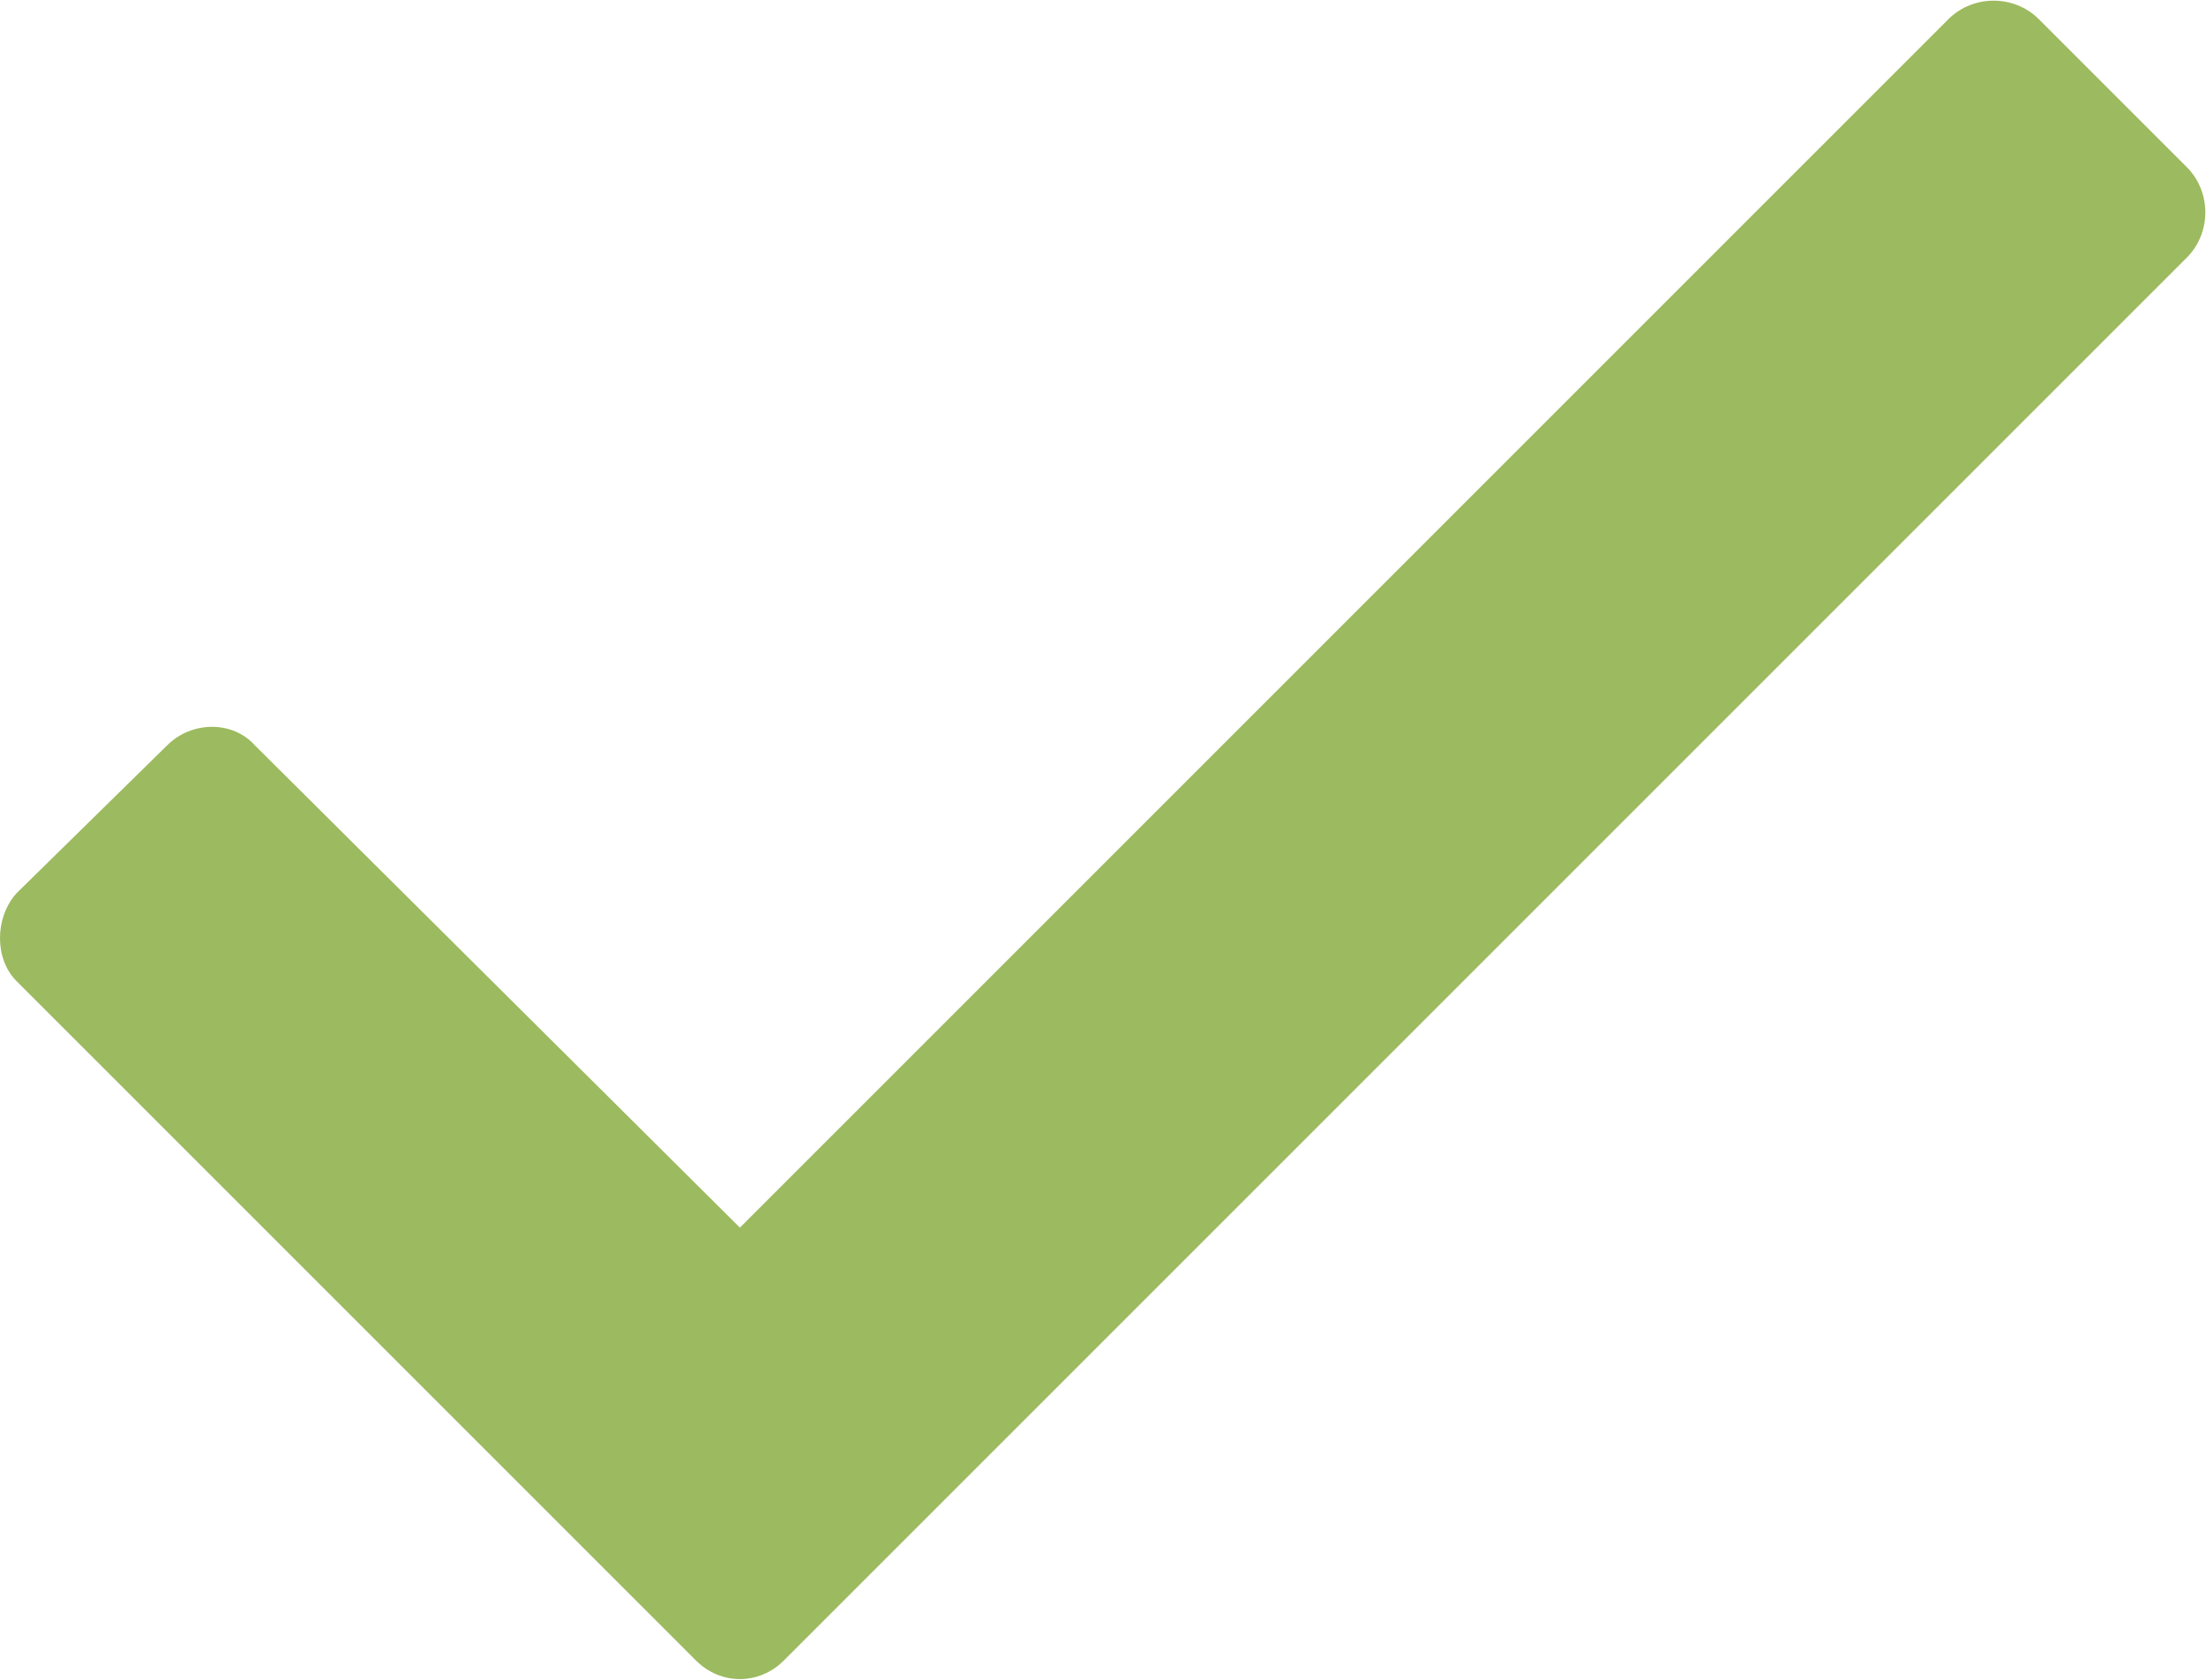
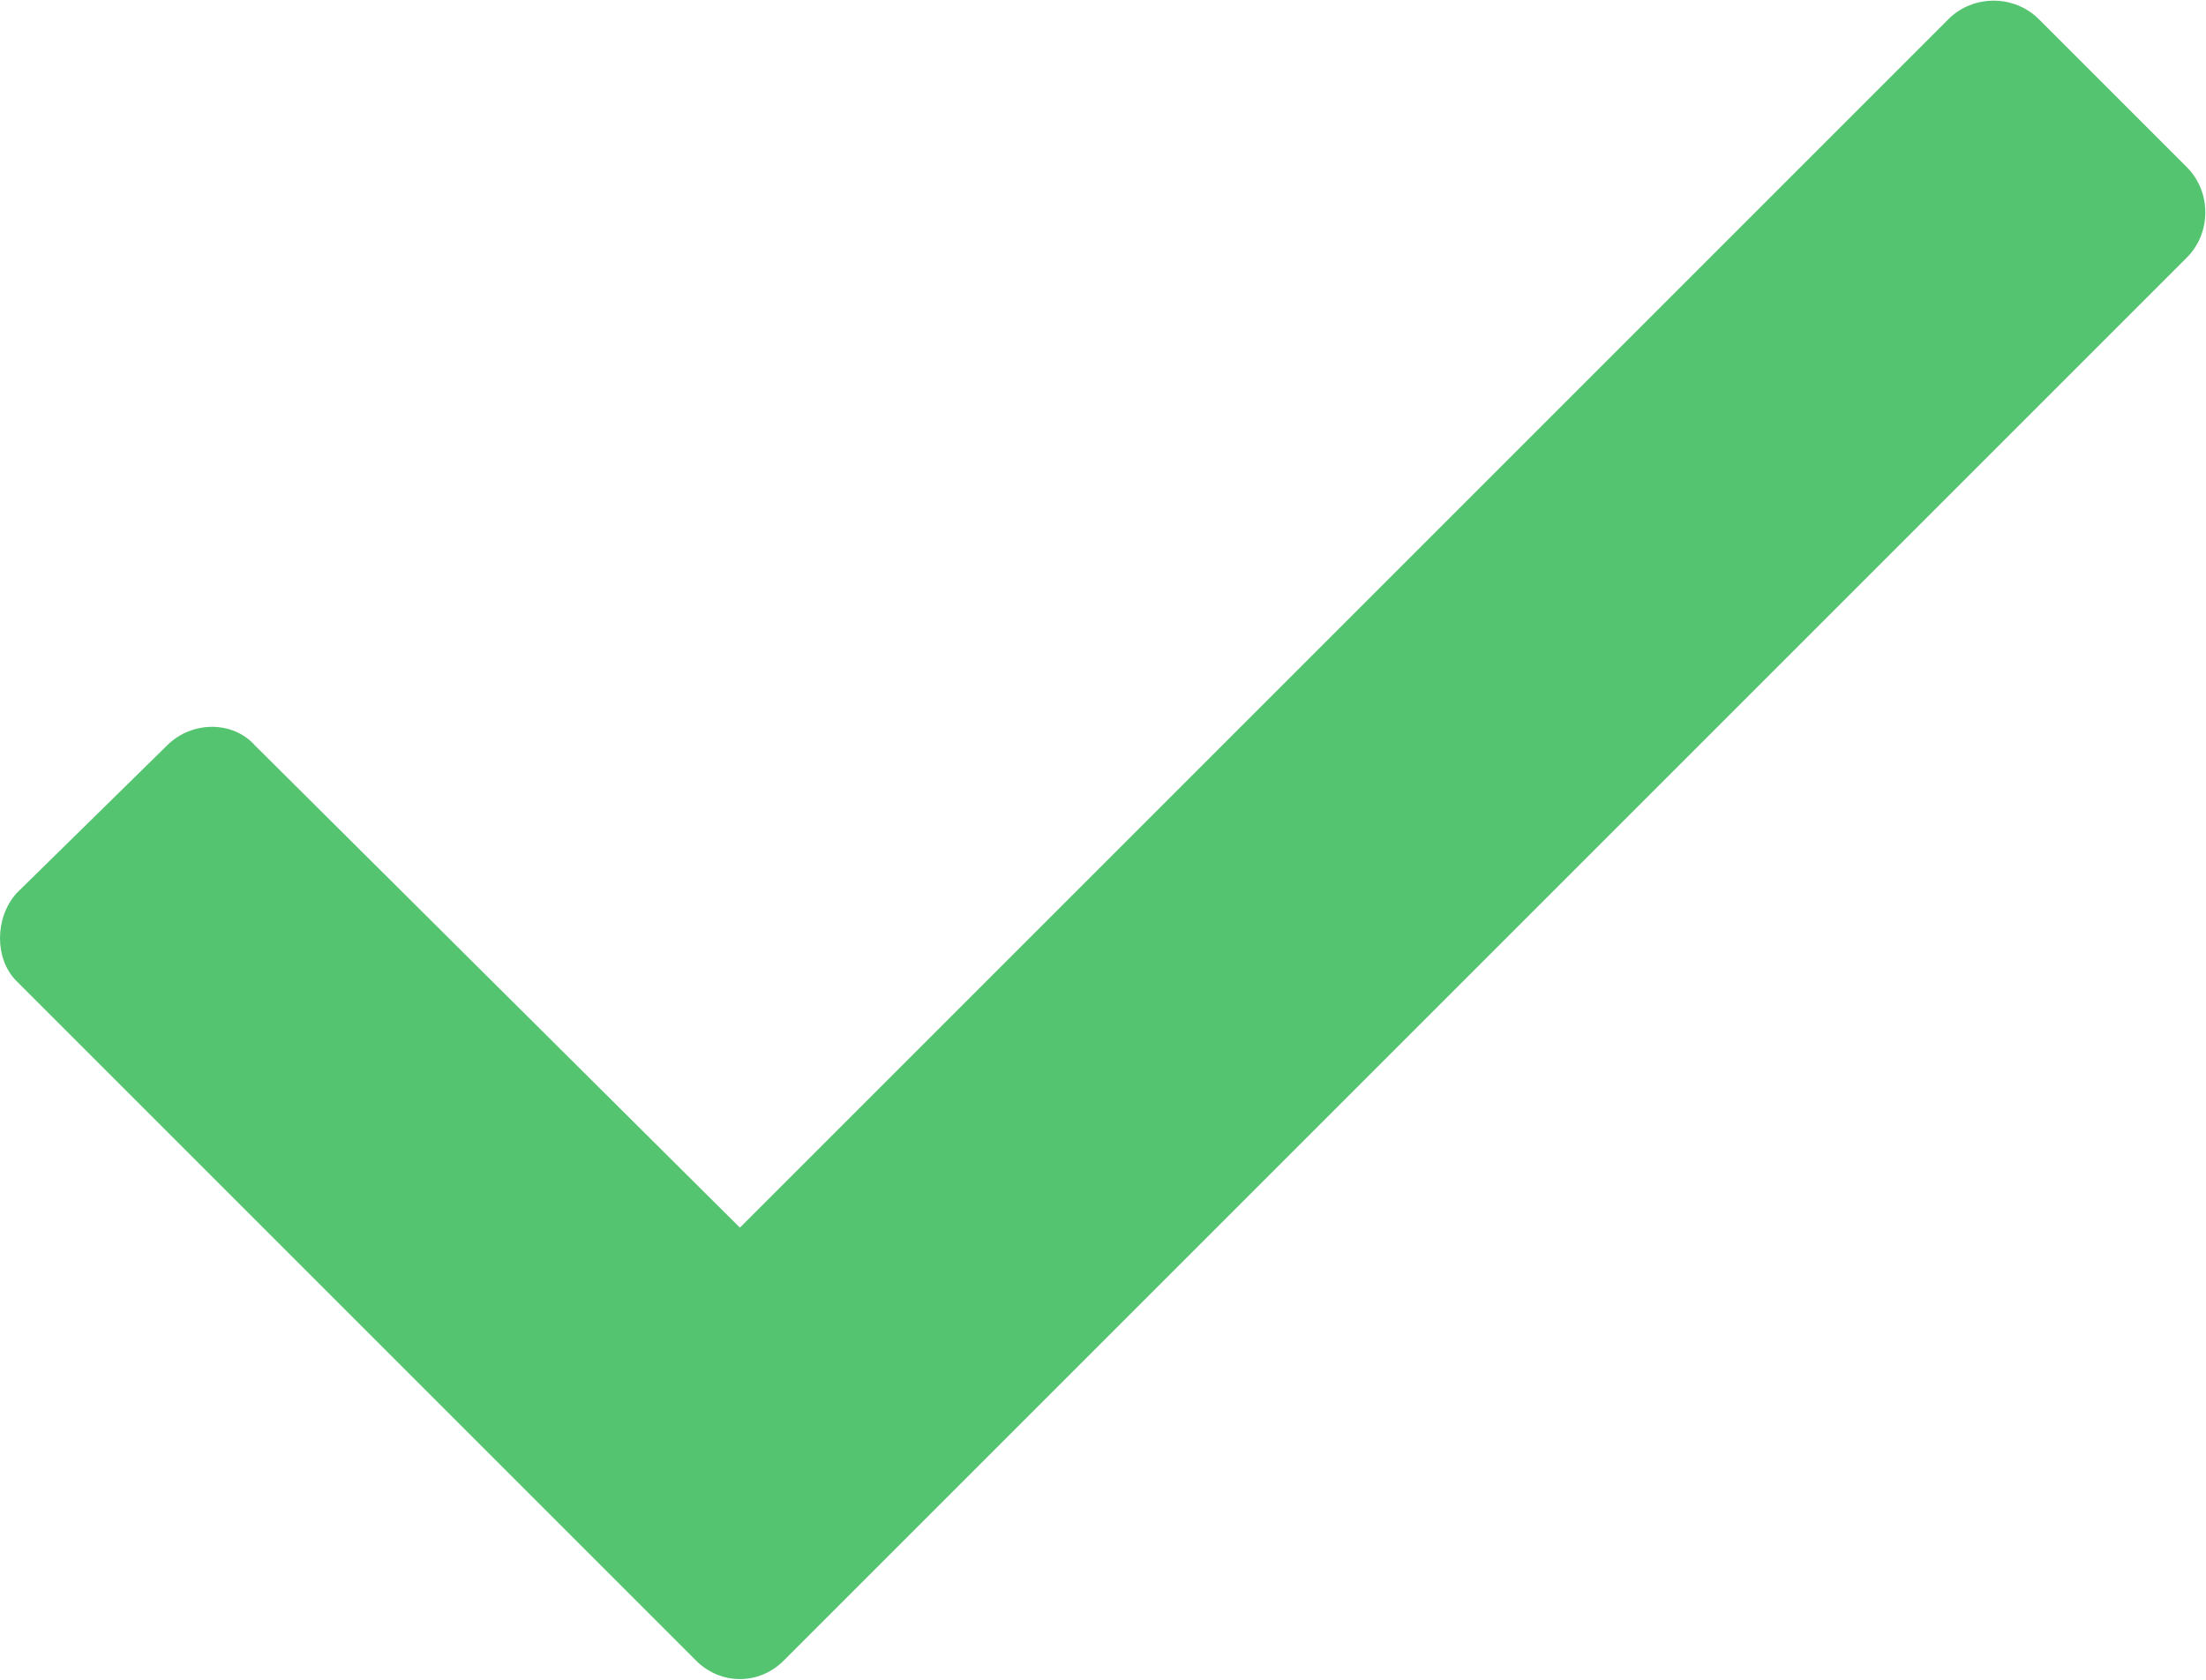
<svg xmlns="http://www.w3.org/2000/svg" width="805px" height="613px" viewBox="0 0 805 613" version="1.1">
  <g id="Page-1" stroke="none" stroke-width="1" fill="none" fill-rule="evenodd">
-     <g id="noun_checkmark_2193566" fill="#9cba5f">
+     <g id="noun_checkmark_2193566" fill="#54C470">
      <path d="M270,448 L711,7 C720,-2 735,-2 744,7 L798,61 C807,70 807,85 798,94 L286,606 C277,615 263,615 254,606 L6,358 C-2,350 -2,335 6,326 L61,272 C70,263 85,263 93,272 L270,448 Z" id="Path" />
    </g>
  </g>
</svg>
